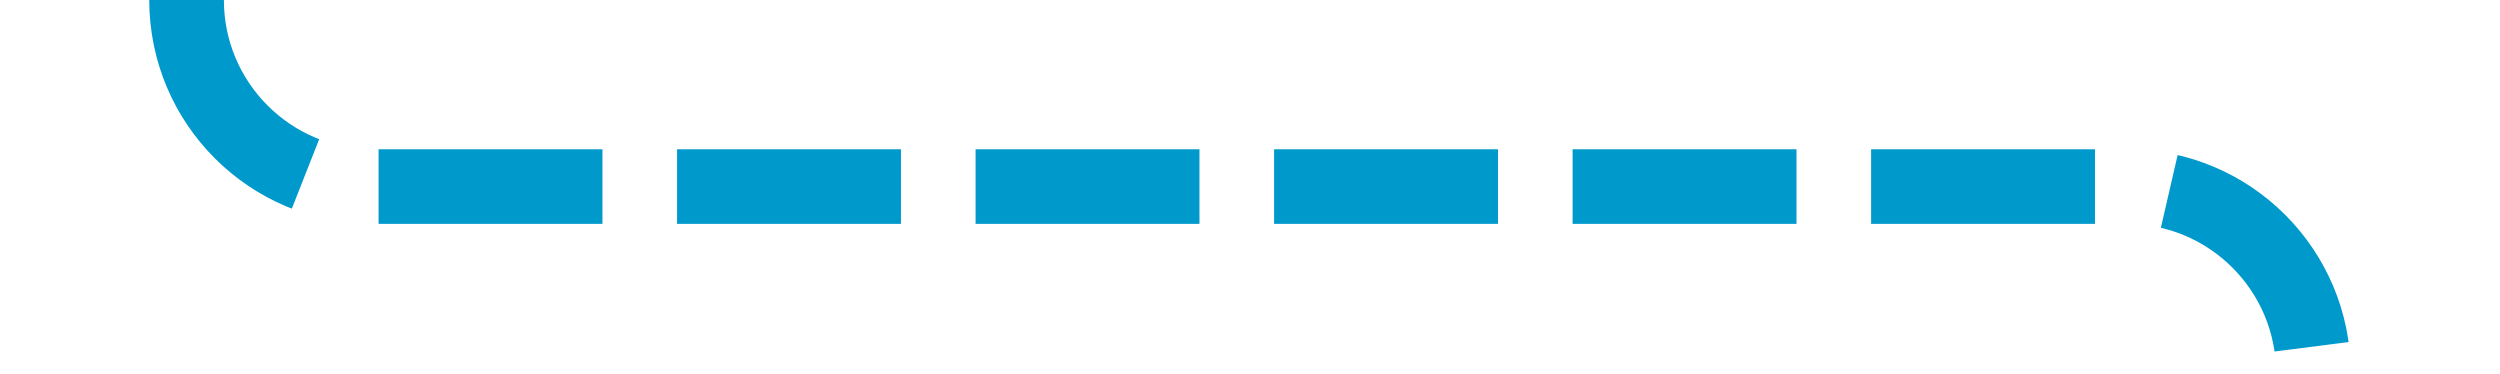
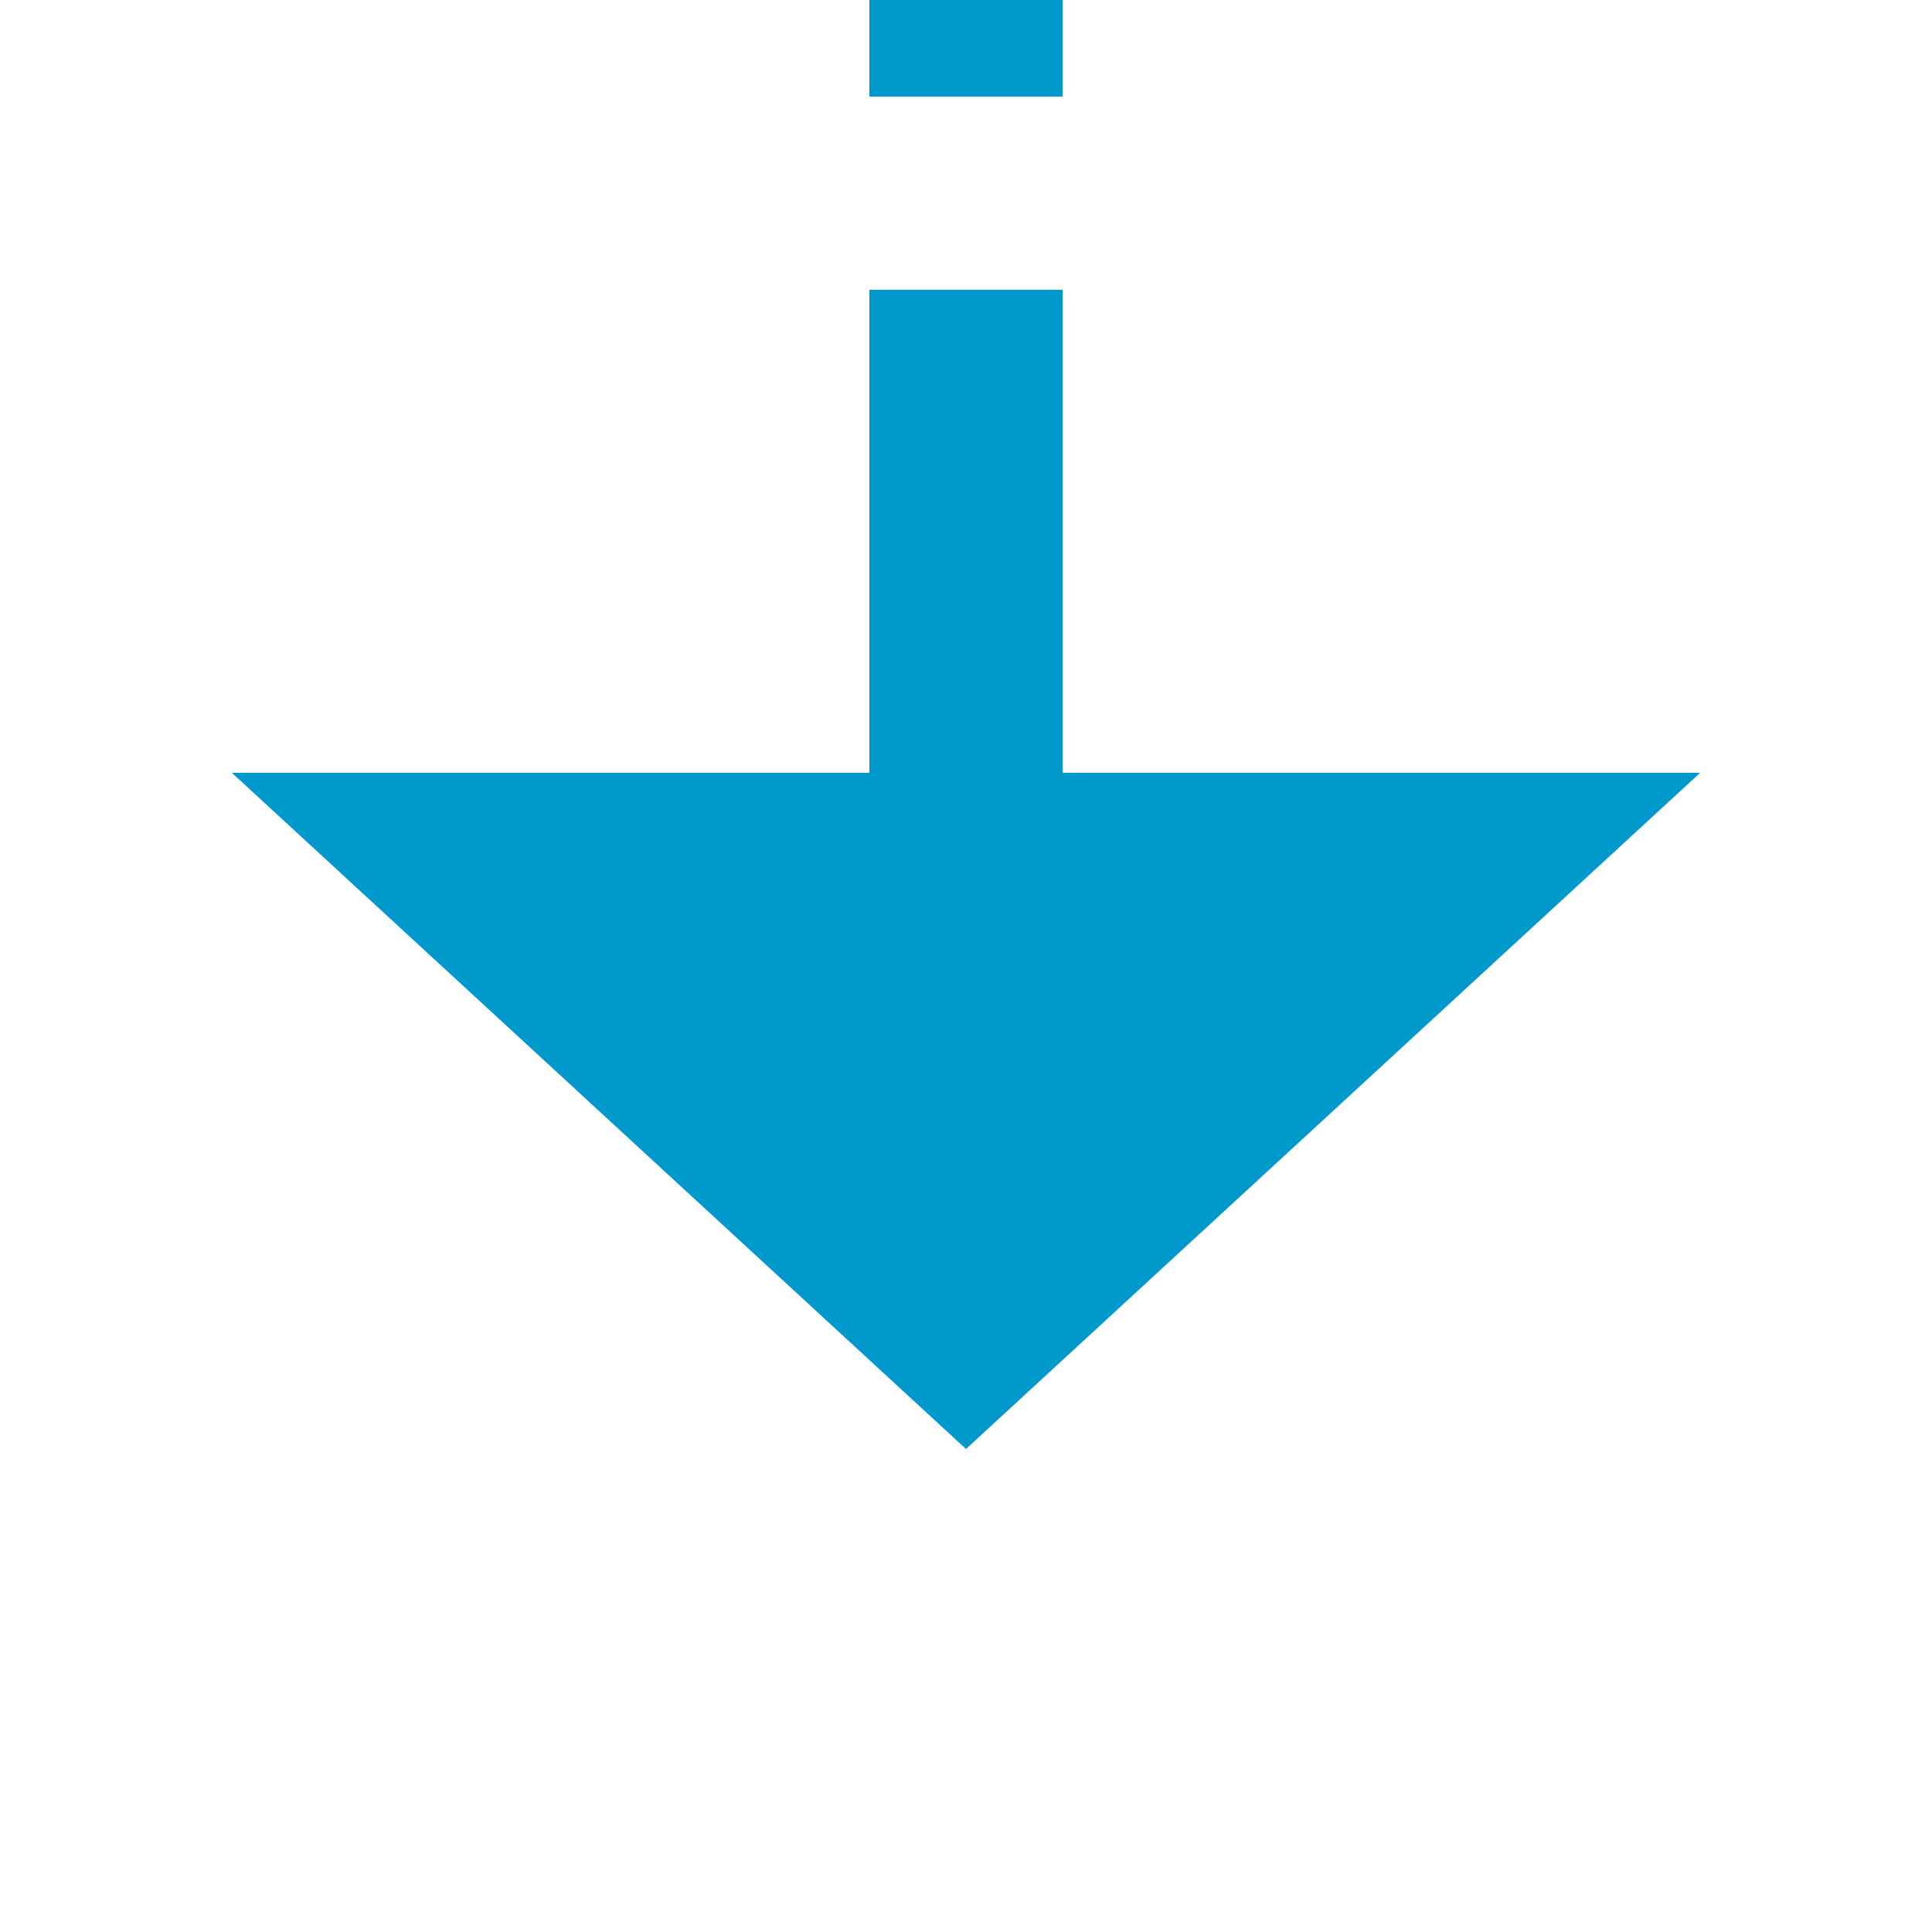
- <svg xmlns="http://www.w3.org/2000/svg" version="1.1" width="67px" height="10px" preserveAspectRatio="xMinYMid meet" viewBox="177 276  67 8">
-   <path d="M 182 267  L 182 275  A 5 5 0 0 0 187 280 L 234 280  A 5 5 0 0 1 239 285 L 239 289  " stroke-width="2" stroke-dasharray="6,2" stroke="#0099cc" fill="none" />
-   <path d="M 231.4 288  L 239 295  L 246.6 288  L 231.4 288  Z " fill-rule="nonzero" fill="#0099cc" stroke="none" />
+ <svg xmlns="http://www.w3.org/2000/svg" version="1.1" width="20px" height="20px" preserveAspectRatio="xMinYMid meet" viewBox="172 281  20 18">
+   <path d="M 182 267  L 182 289  " stroke-width="2" stroke-dasharray="6,2" stroke="#0099cc" fill="none" />
+   <path d="M 174.4 288  L 182 295  L 189.6 288  L 174.4 288  Z " fill-rule="nonzero" fill="#0099cc" stroke="none" />
</svg>
